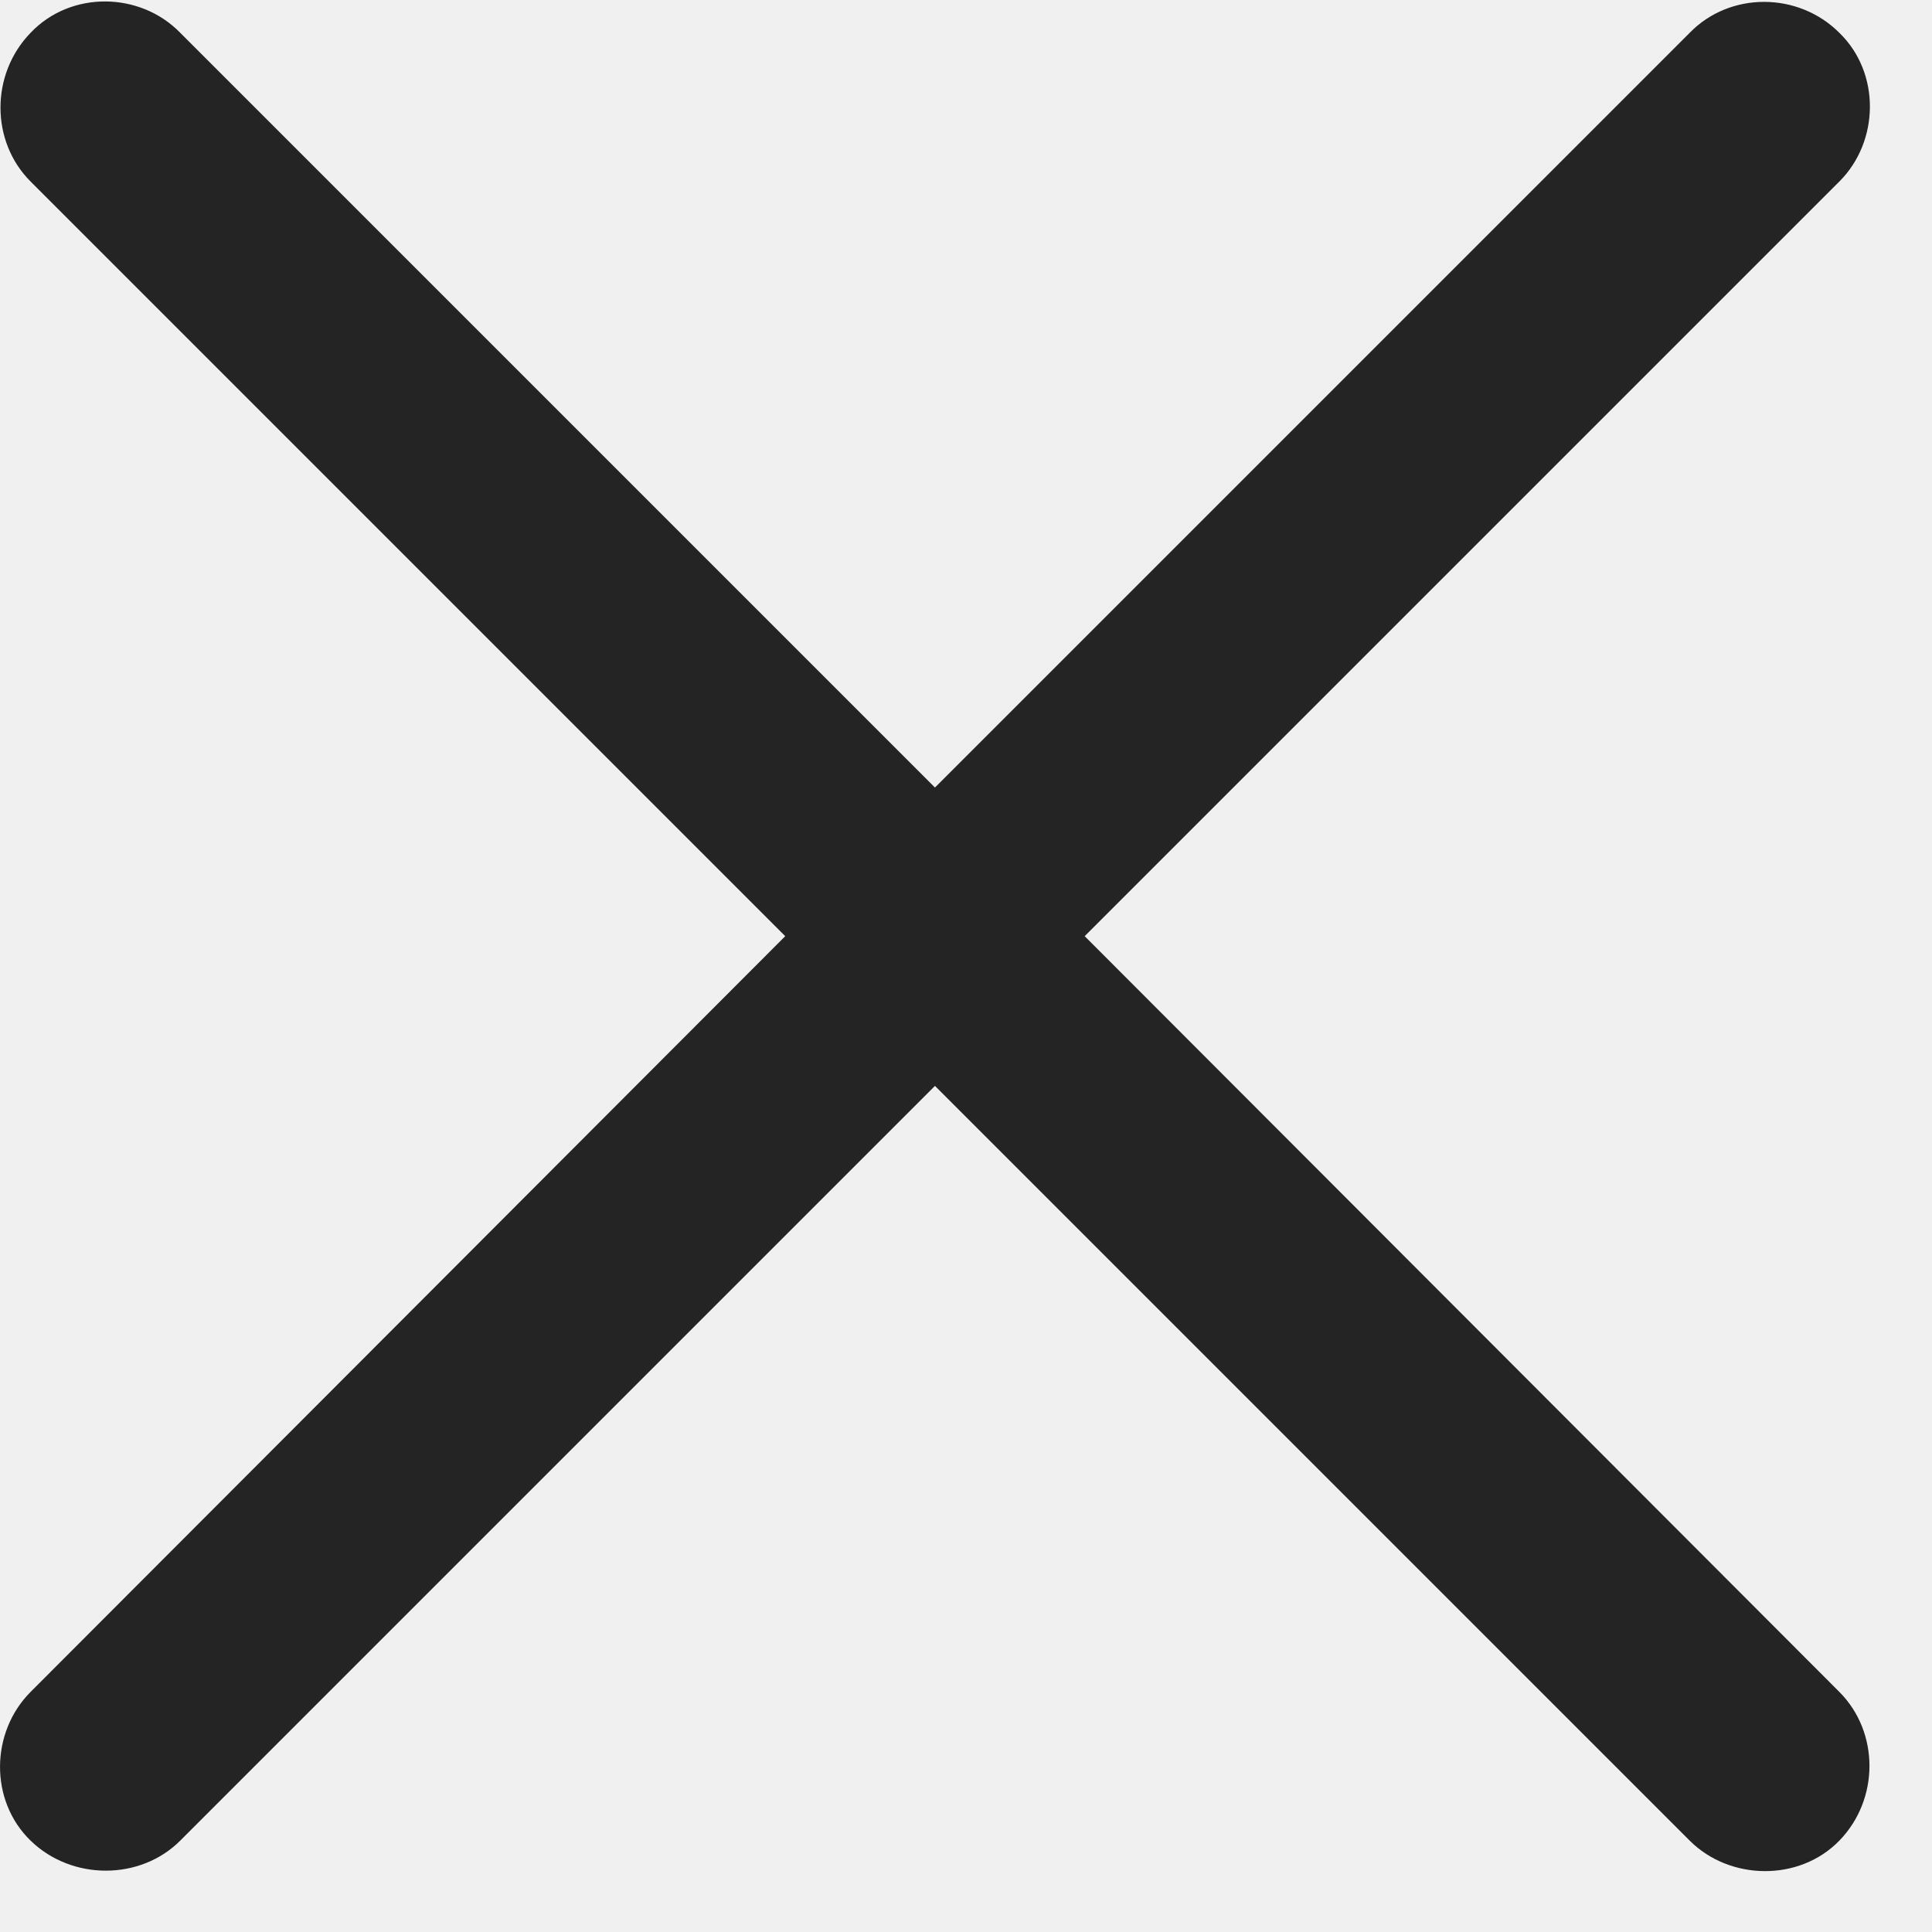
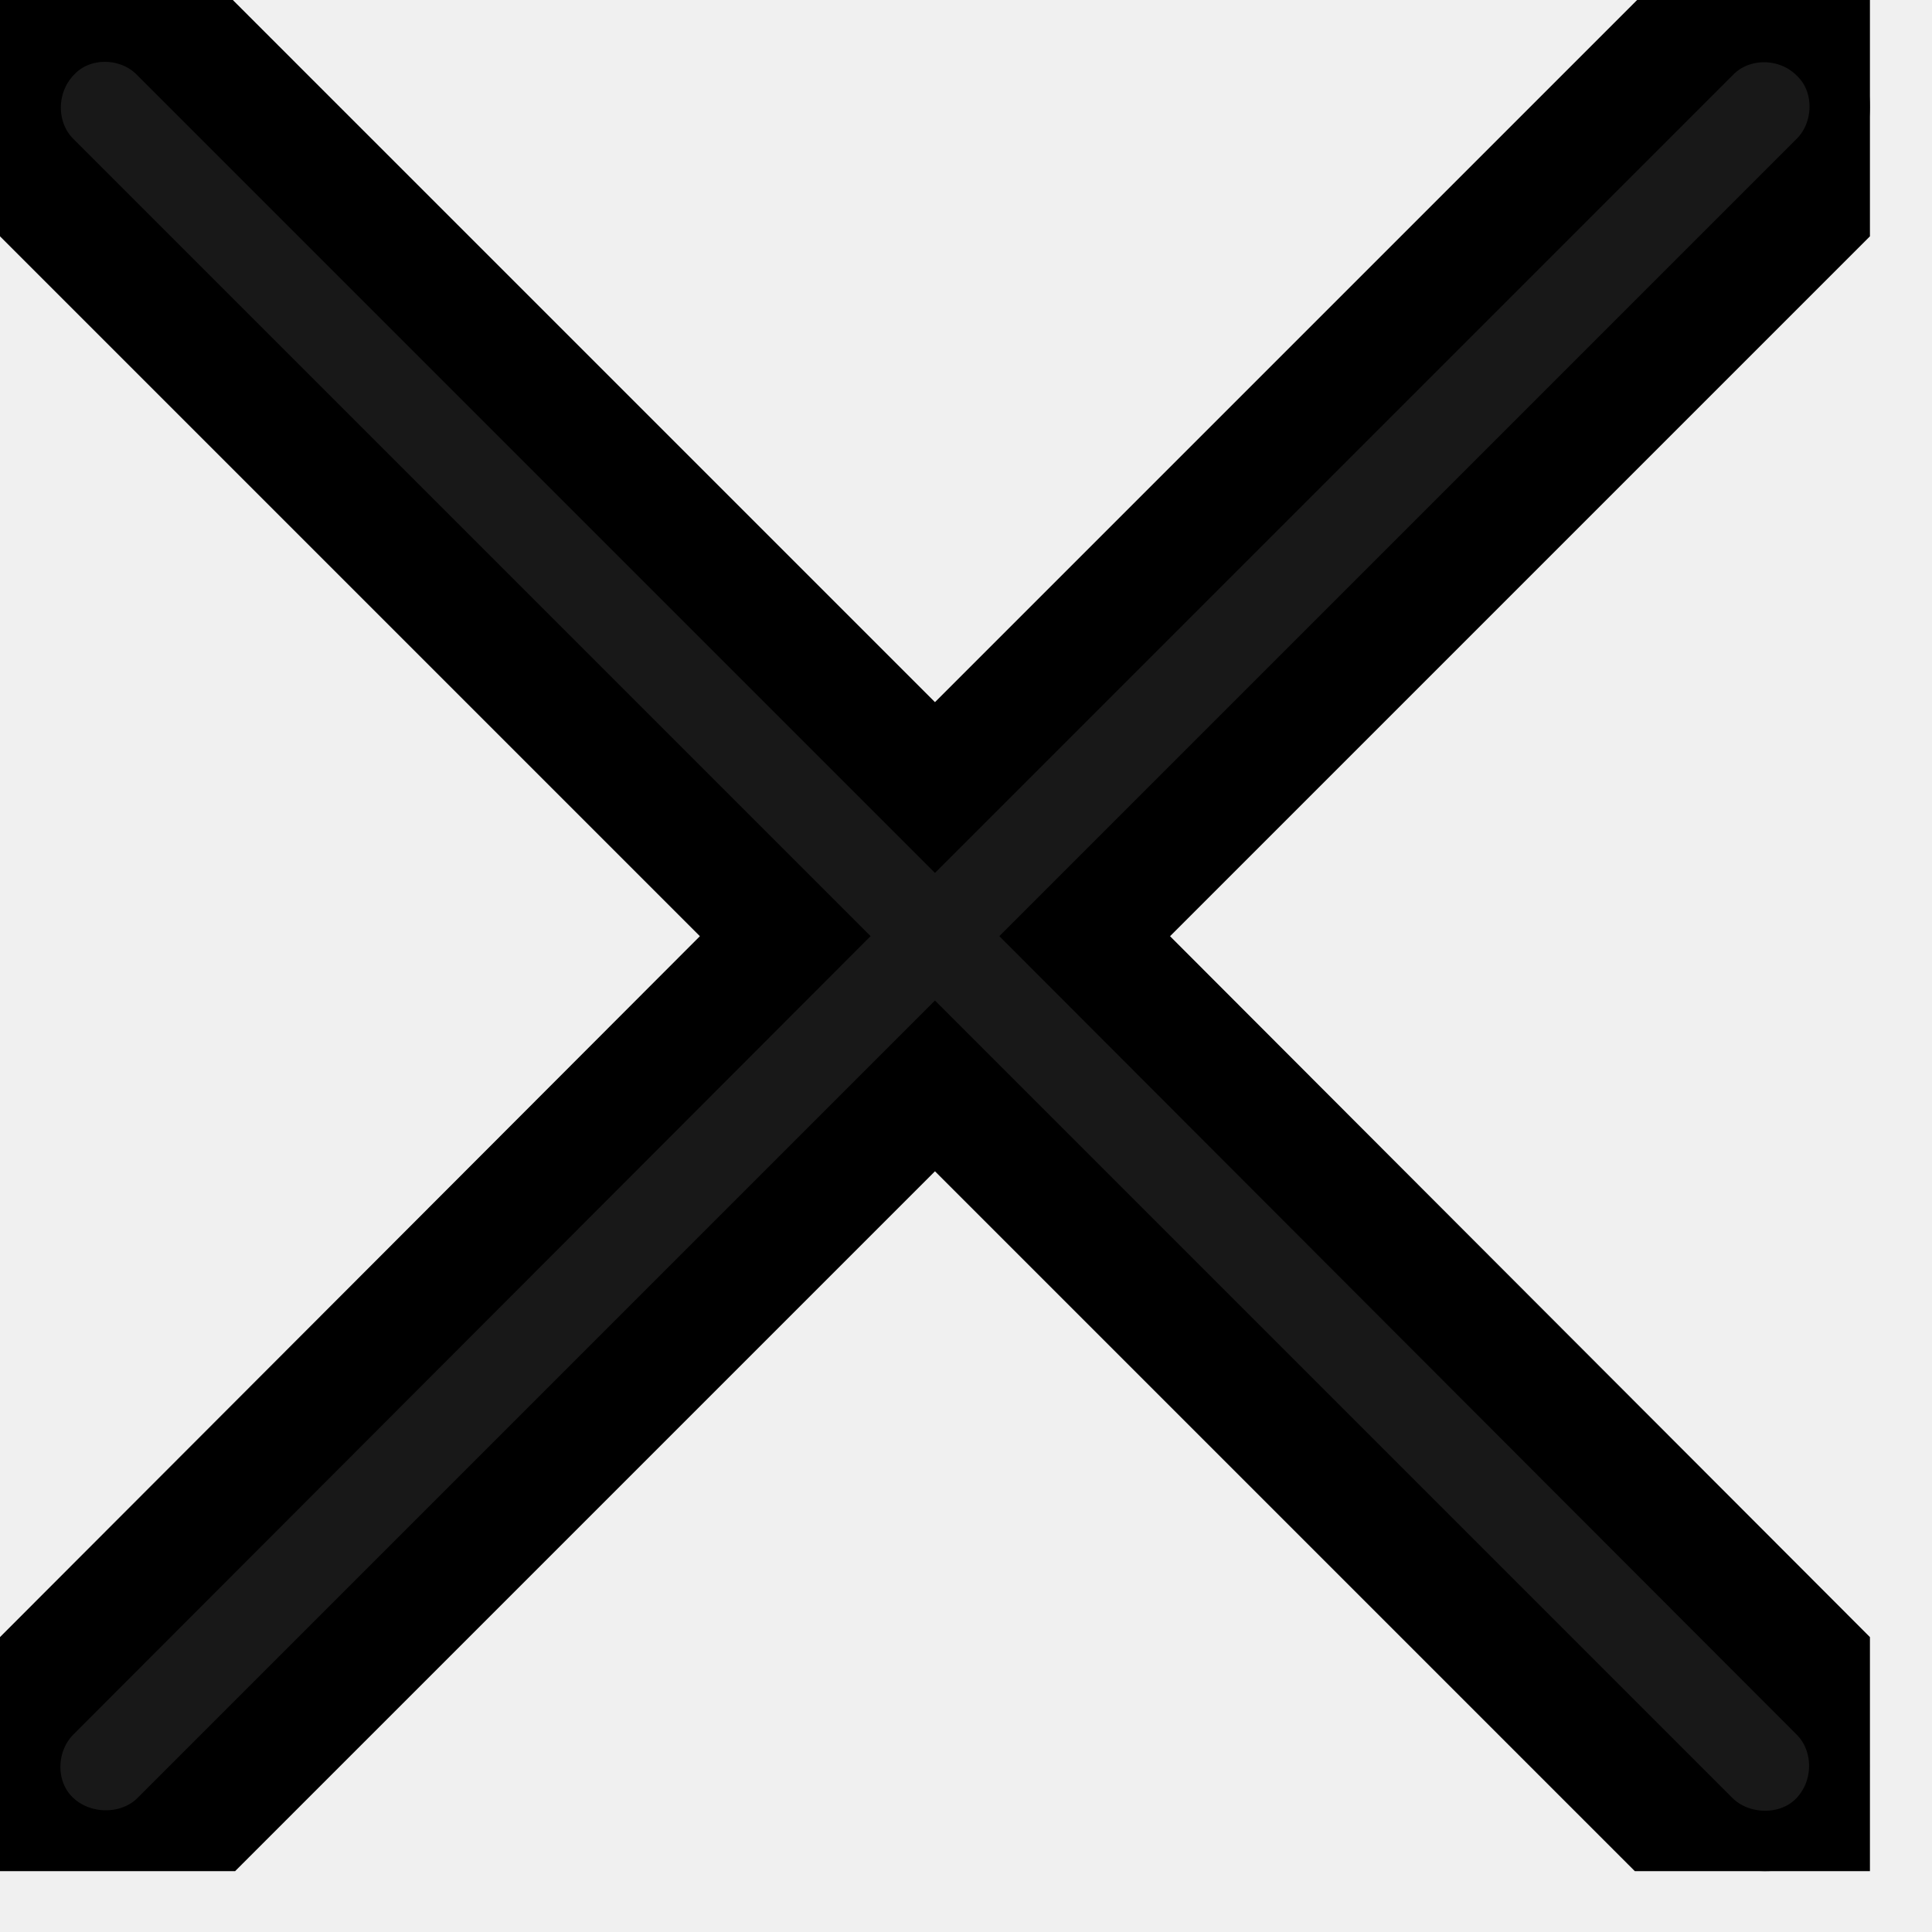
- <svg xmlns="http://www.w3.org/2000/svg" width="16" height="16" viewBox="0 0 16 16" fill="none">
+ <svg xmlns="http://www.w3.org/2000/svg" width="16" height="16" viewBox="0 0 16 16" fill="black">
  <g clip-path="url(#clip0_1818_153)">
-     <path d="M0.253 15.243C0.594 15.575 1.161 15.575 1.493 15.243L7.743 8.993L13.993 15.243C14.325 15.575 14.901 15.585 15.233 15.243C15.565 14.901 15.565 14.345 15.233 14.012L8.983 7.753L15.233 1.503C15.565 1.171 15.575 0.604 15.233 0.272C14.891 -0.07 14.325 -0.07 13.993 0.272L7.743 6.522L1.493 0.272C1.161 -0.07 0.585 -0.079 0.253 0.272C-0.079 0.614 -0.079 1.171 0.253 1.503L6.503 7.753L0.253 14.012C-0.079 14.345 -0.089 14.911 0.253 15.243Z" fill="black" fill-opacity="0.85" />
+     <path d="M0.253 15.243C0.594 15.575 1.161 15.575 1.493 15.243L7.743 8.993L13.993 15.243C14.325 15.575 14.901 15.585 15.233 15.243C15.565 14.901 15.565 14.345 15.233 14.012L8.983 7.753L15.233 1.503C15.565 1.171 15.575 0.604 15.233 0.272C14.891 -0.07 14.325 -0.07 13.993 0.272L7.743 6.522L1.493 0.272C1.161 -0.07 0.585 -0.079 0.253 0.272C-0.079 0.614 -0.079 1.171 0.253 1.503L6.503 7.753L0.253 14.012C-0.079 14.345 -0.089 14.911 0.253 15.243Z" fill="black" stroke-width="1" stroke="black" fill-opacity="0.9" />
  </g>
  <defs>
    <clipPath id="clip0_1818_153">
-       <rect width="15.486" height="15.496" fill="white" />
+       <rect width="15.486" height="15.496" fill="black" />
    </clipPath>
  </defs>
</svg>
